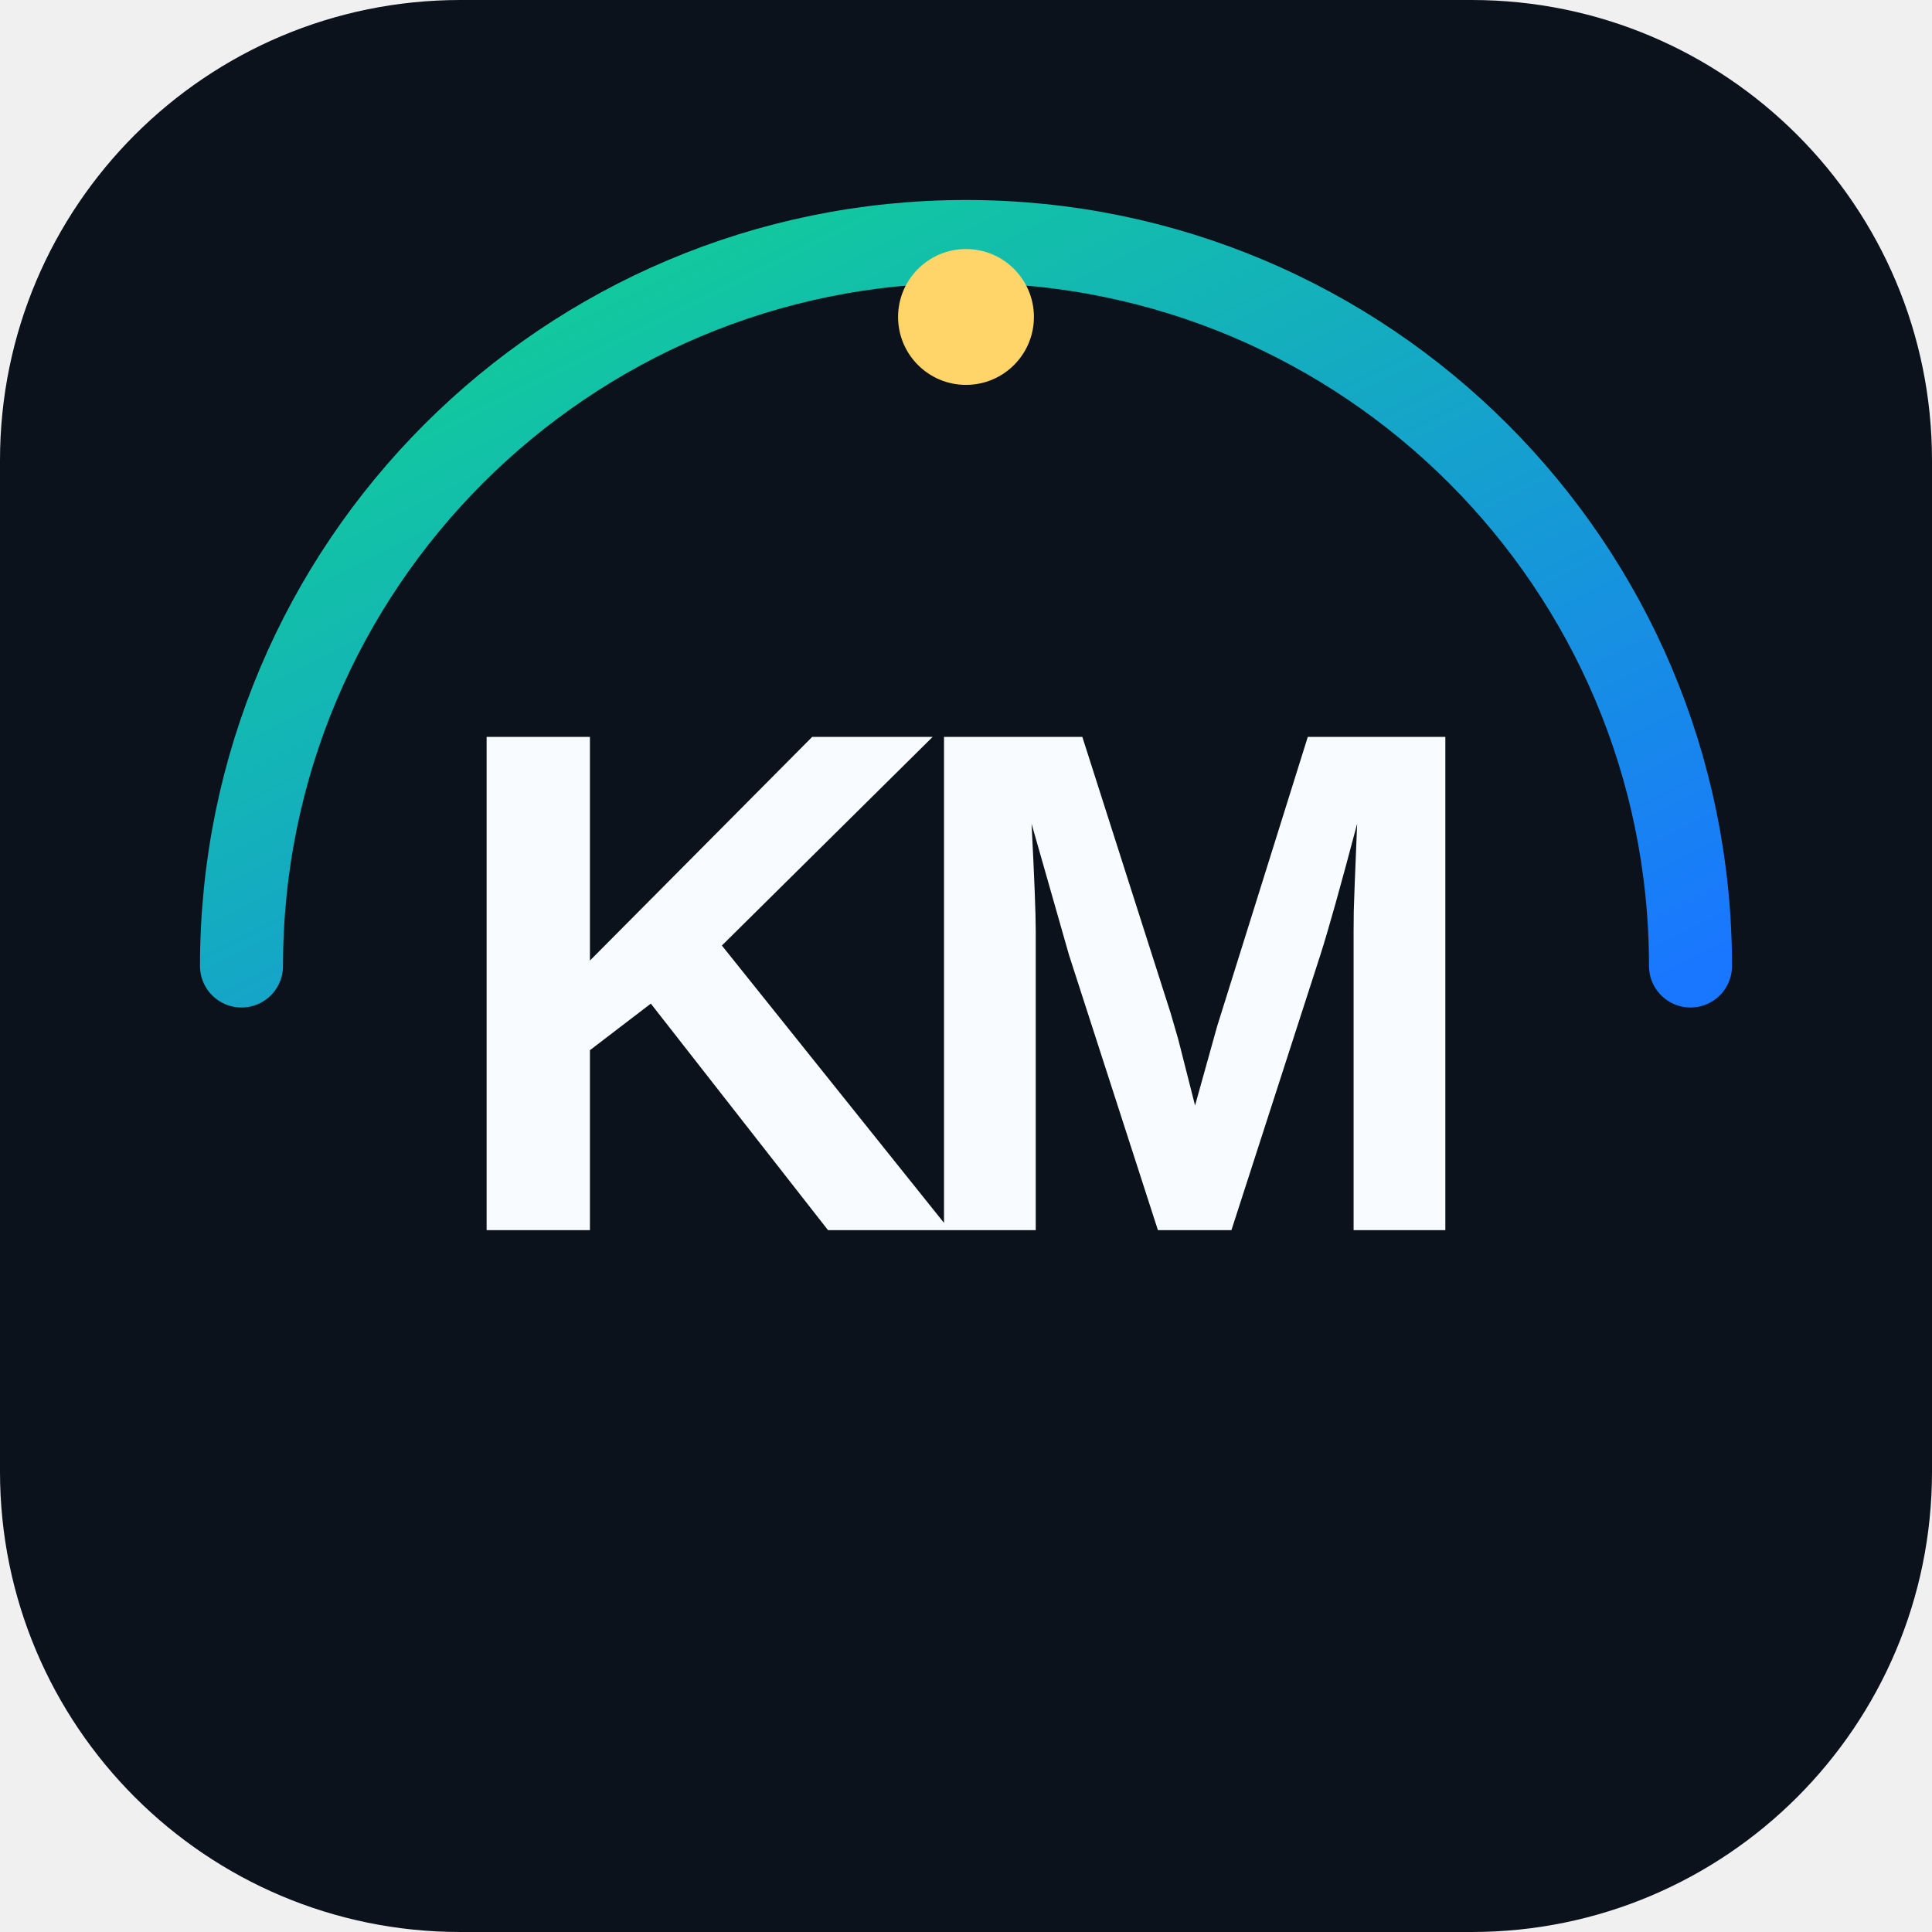
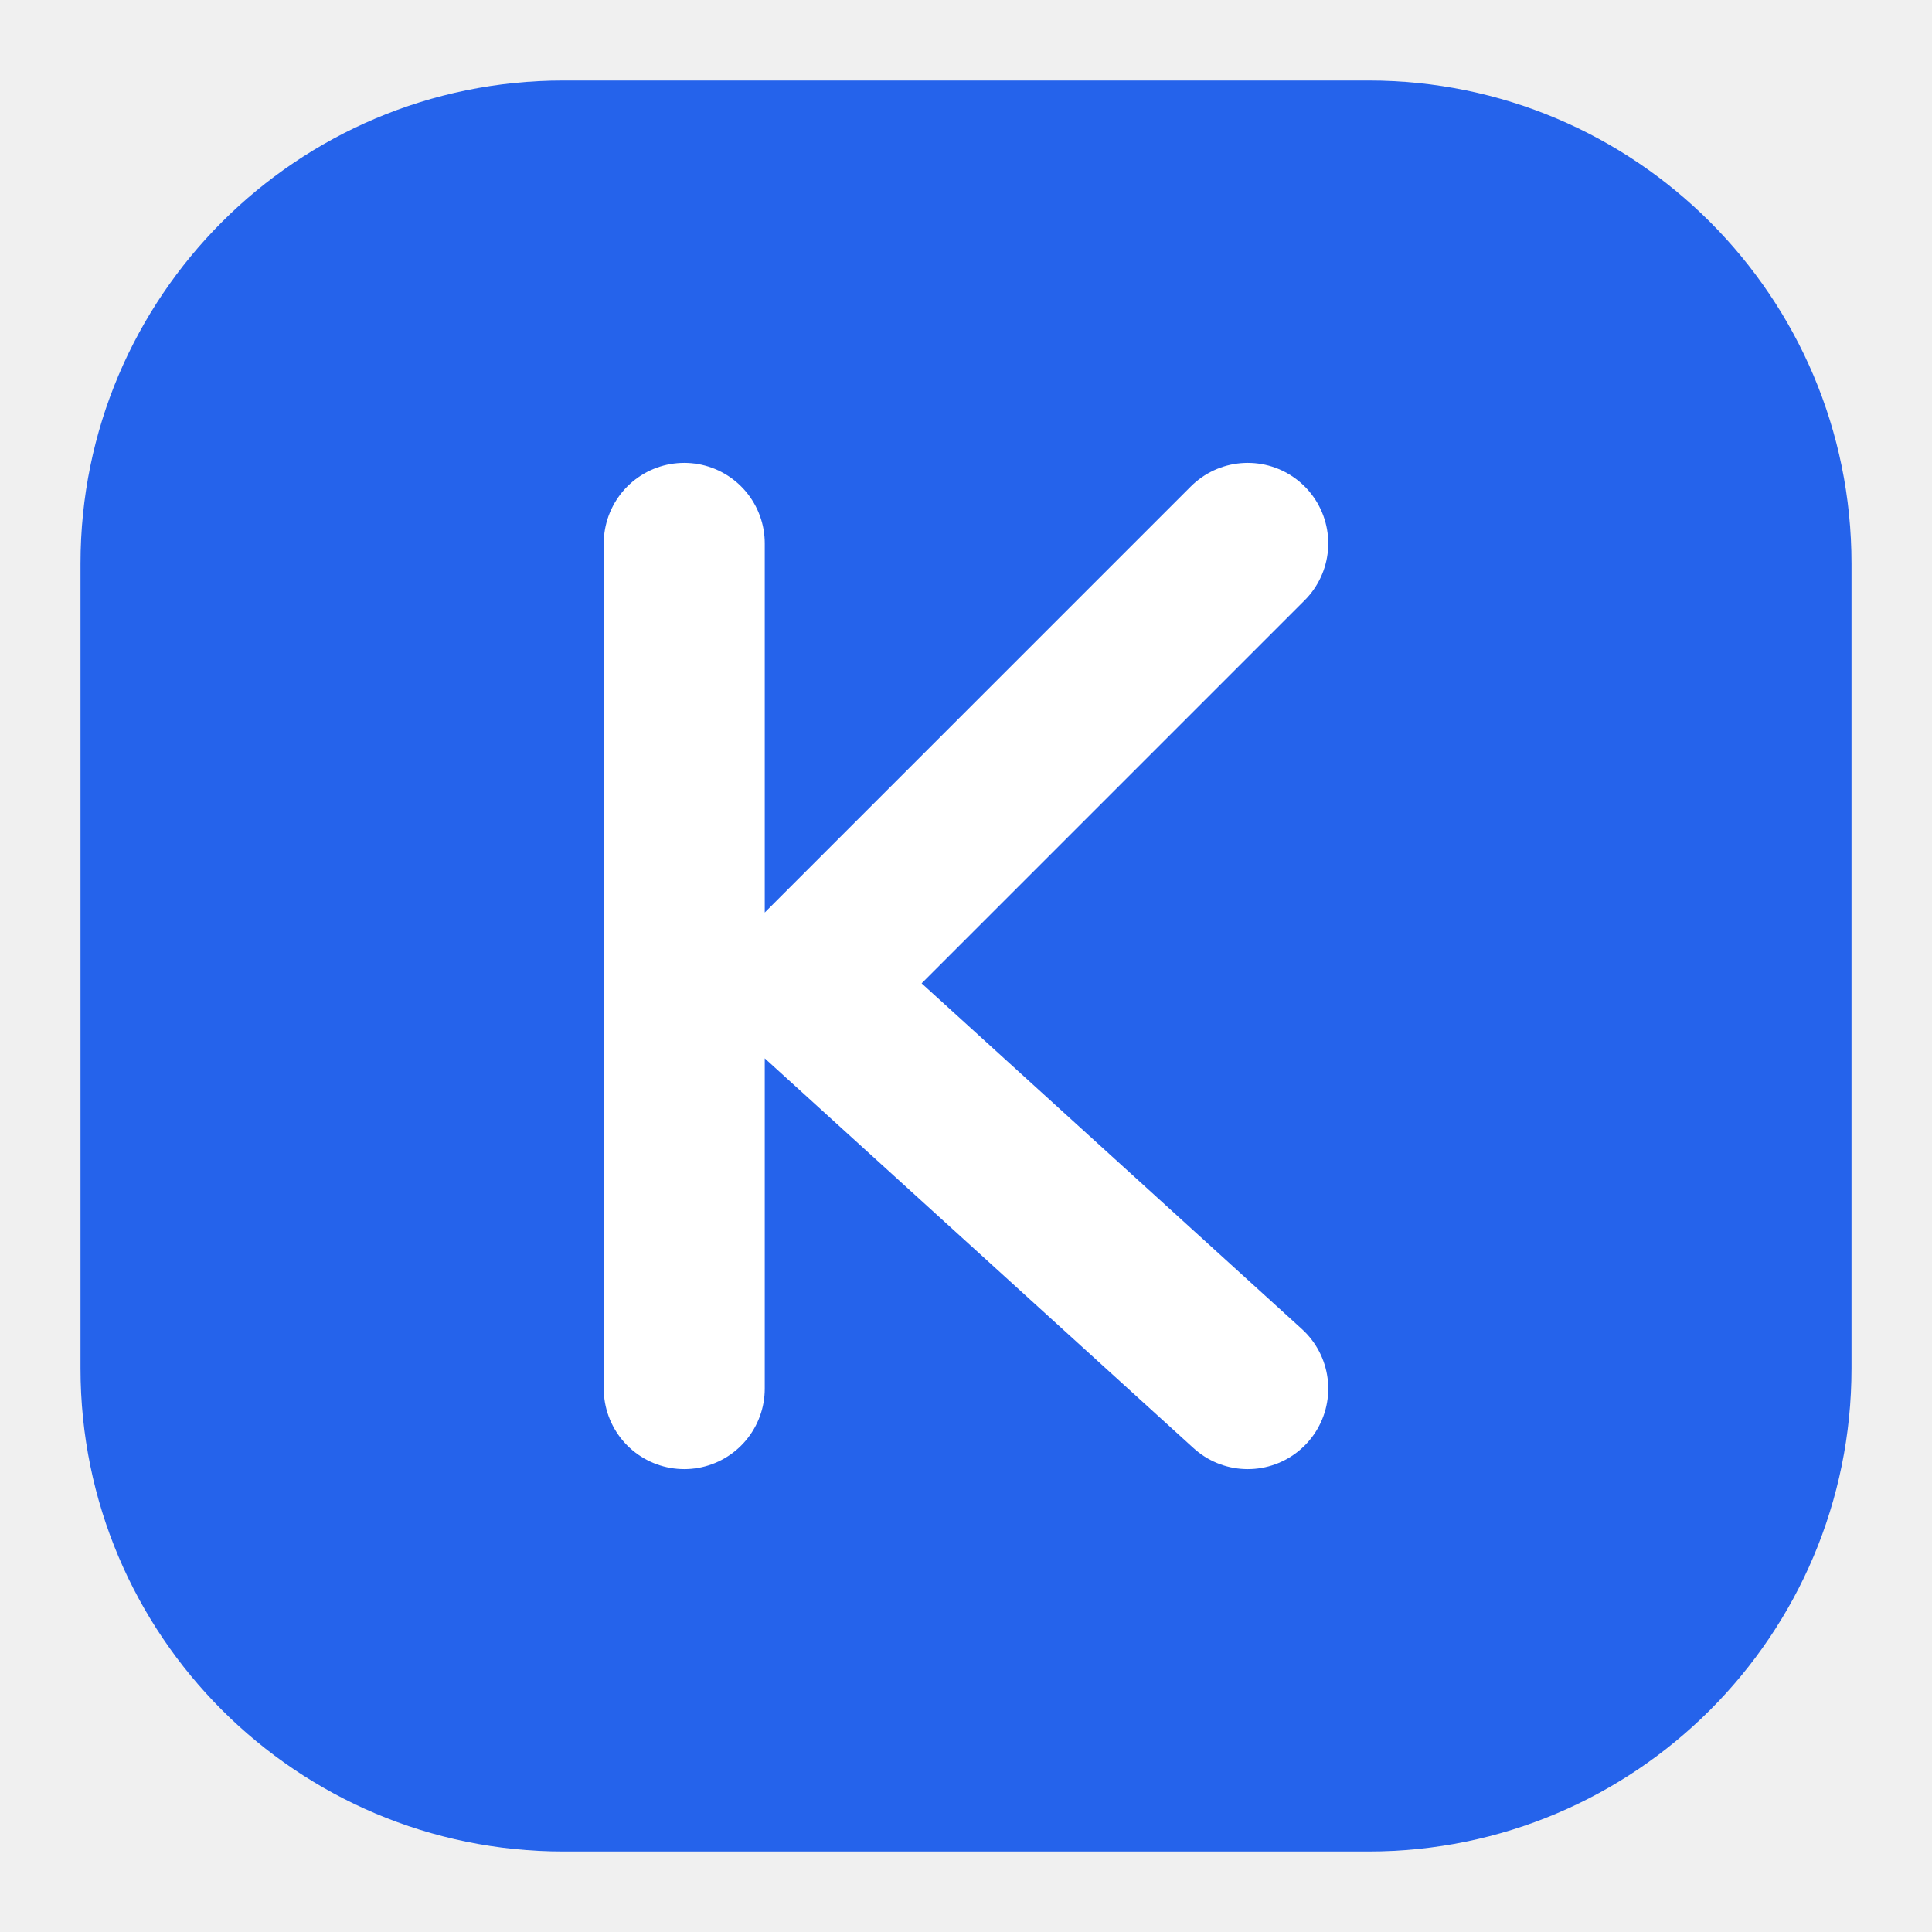
- <svg xmlns="http://www.w3.org/2000/svg" viewBox="0 0 512 512">
-   <defs>
-     <linearGradient id="g" x1="0" y1="0" x2="1" y2="1">
-       <stop stop-color="#10d88c" />
-       <stop offset="1" stop-color="#1977ff" />
-     </linearGradient>
-   </defs>
-   <rect width="512" height="512" rx="122" fill="#0b121c" />
-   <path d="M64 256A192 192 0 0 1 448 256" fill="none" stroke="url(#g)" stroke-width="22" stroke-linecap="round" />
-   <text x="256" y="326" text-anchor="middle" font-family="Arial Black,Arial,sans-serif" font-size="190" font-weight="900" letter-spacing="-16" fill="#f8fbff">KM</text>
-   <circle cx="256" cy="84" r="18" fill="#ffd56a" />
+ <svg xmlns="http://www.w3.org/2000/svg" viewBox="0 0 48 48">
+   <rect x="2" y="2" width="44" height="44" rx="12" fill="#2563eb" />
+   <path d="M17 13.5v21M31 13.5 20 24.5l11 10" fill="none" stroke="#fff" stroke-width="4" stroke-linecap="round" stroke-linejoin="round" />
</svg>
